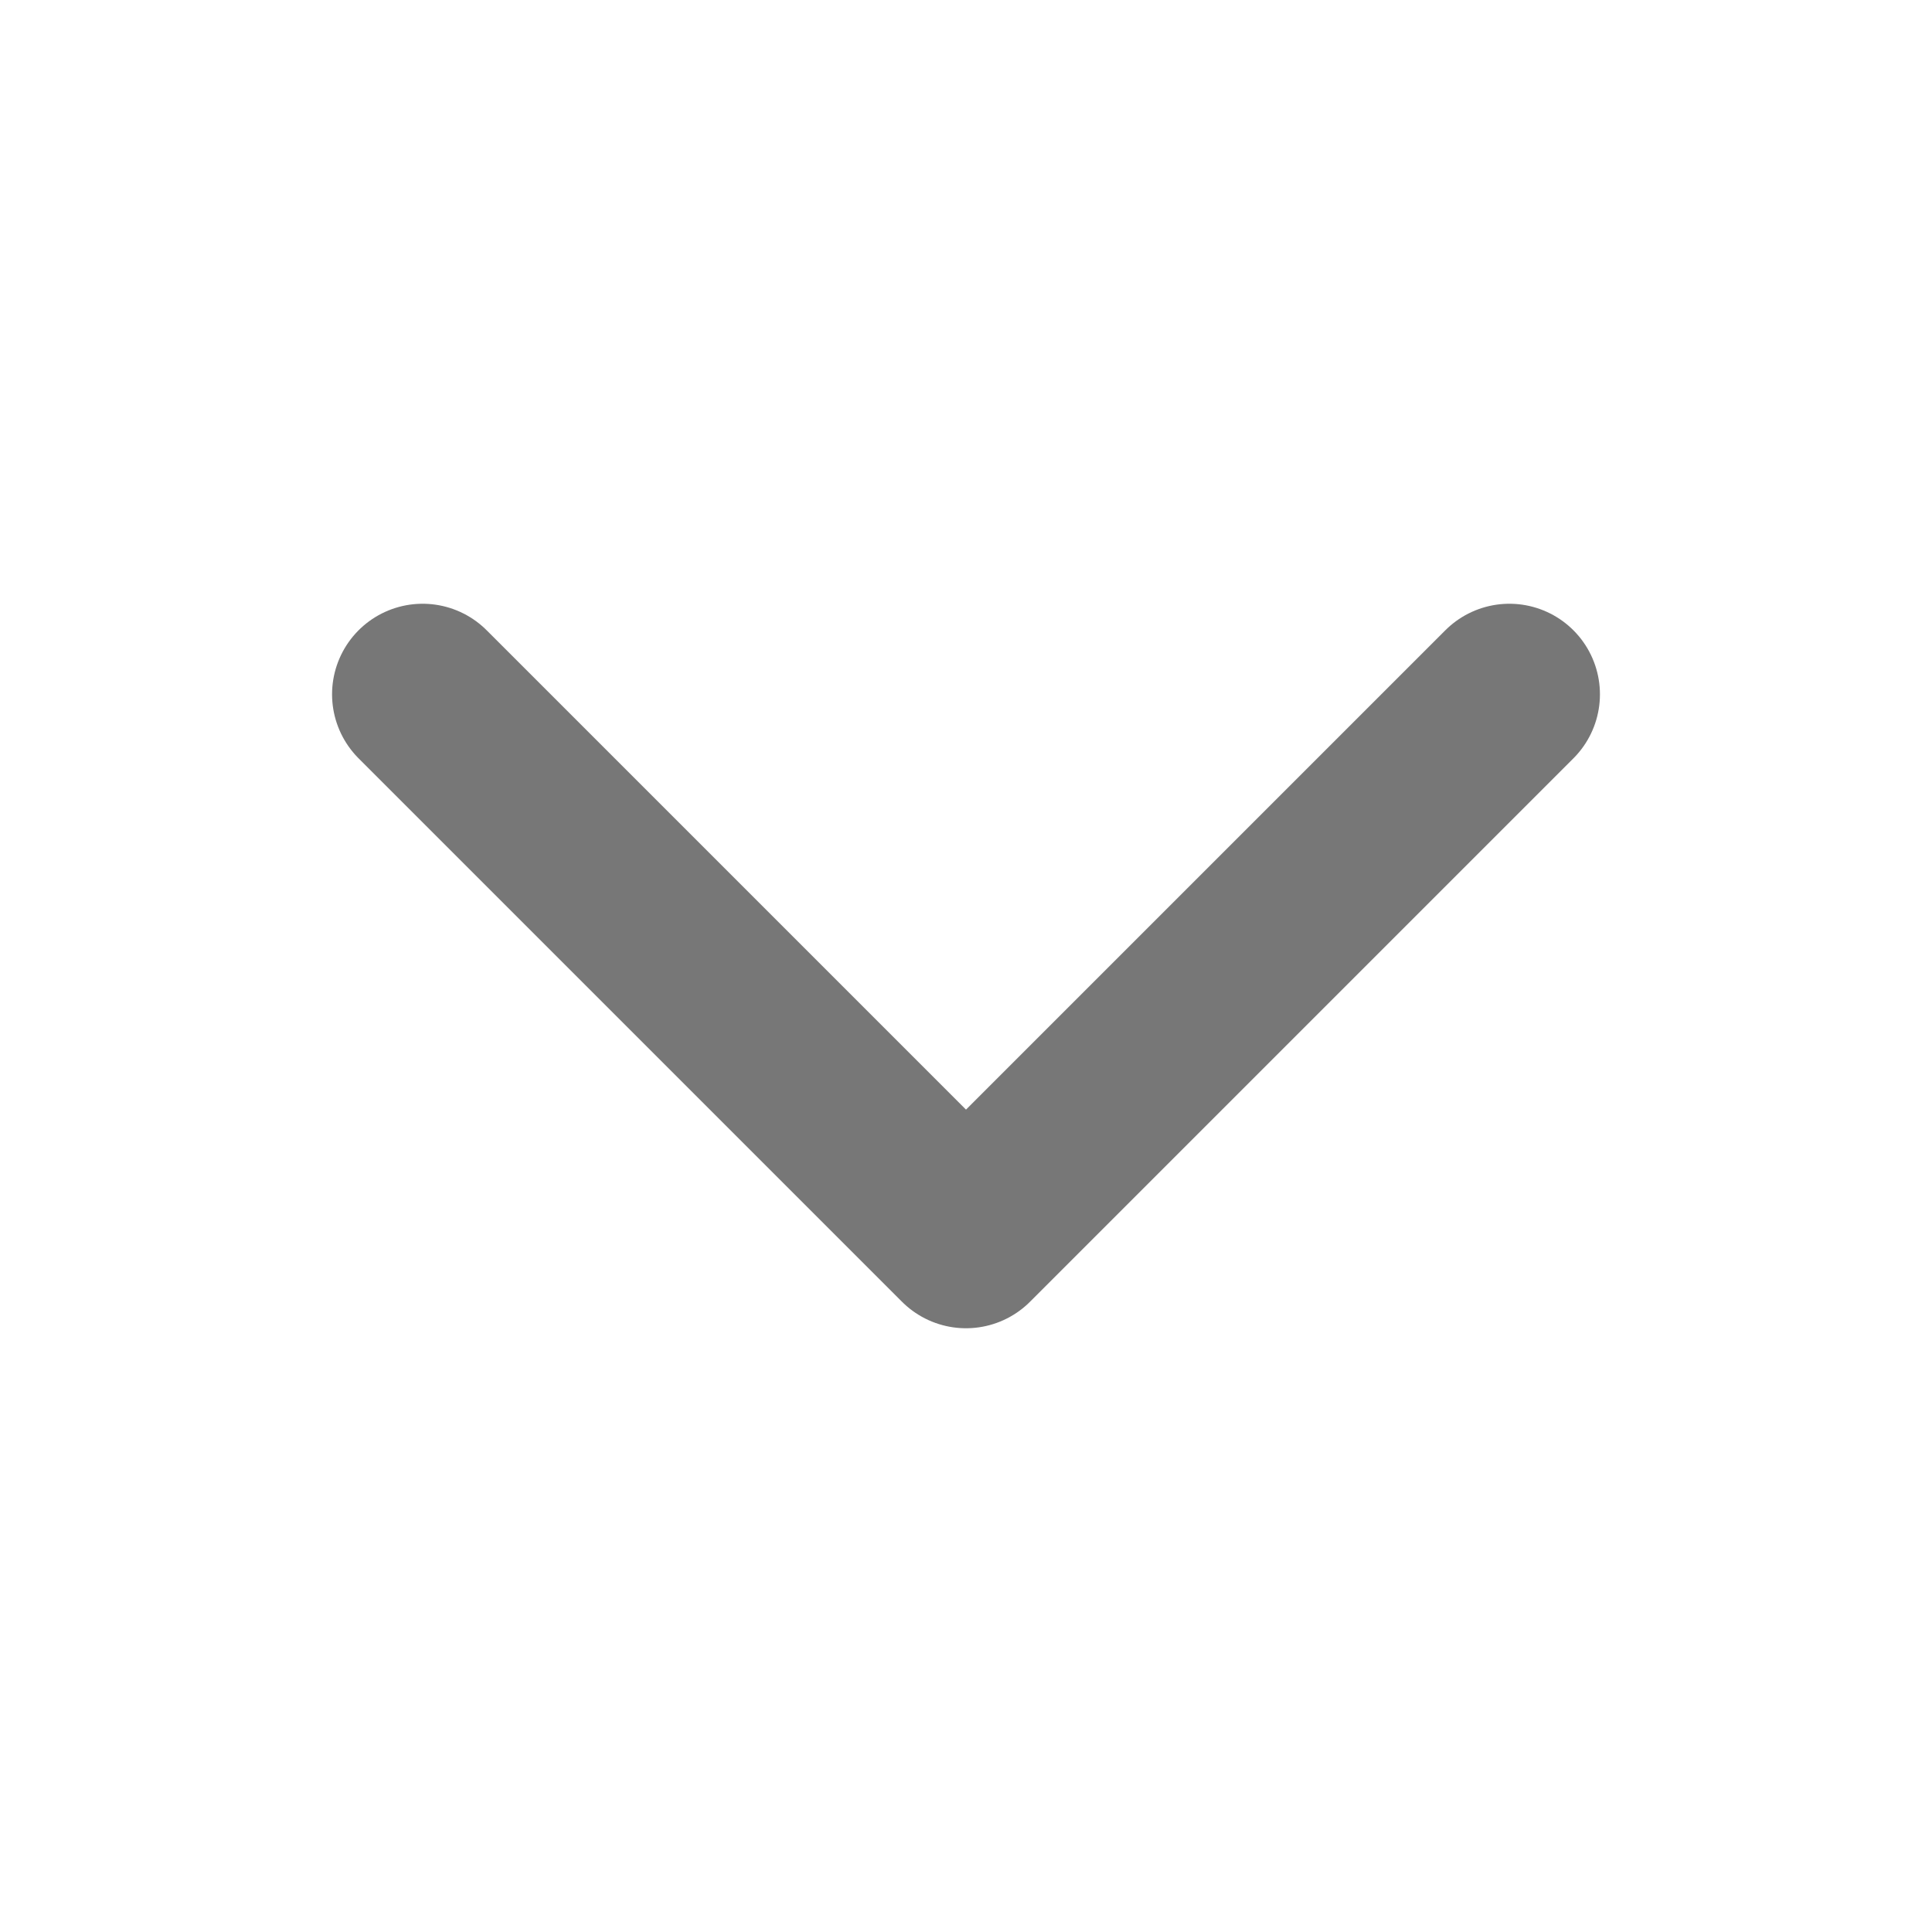
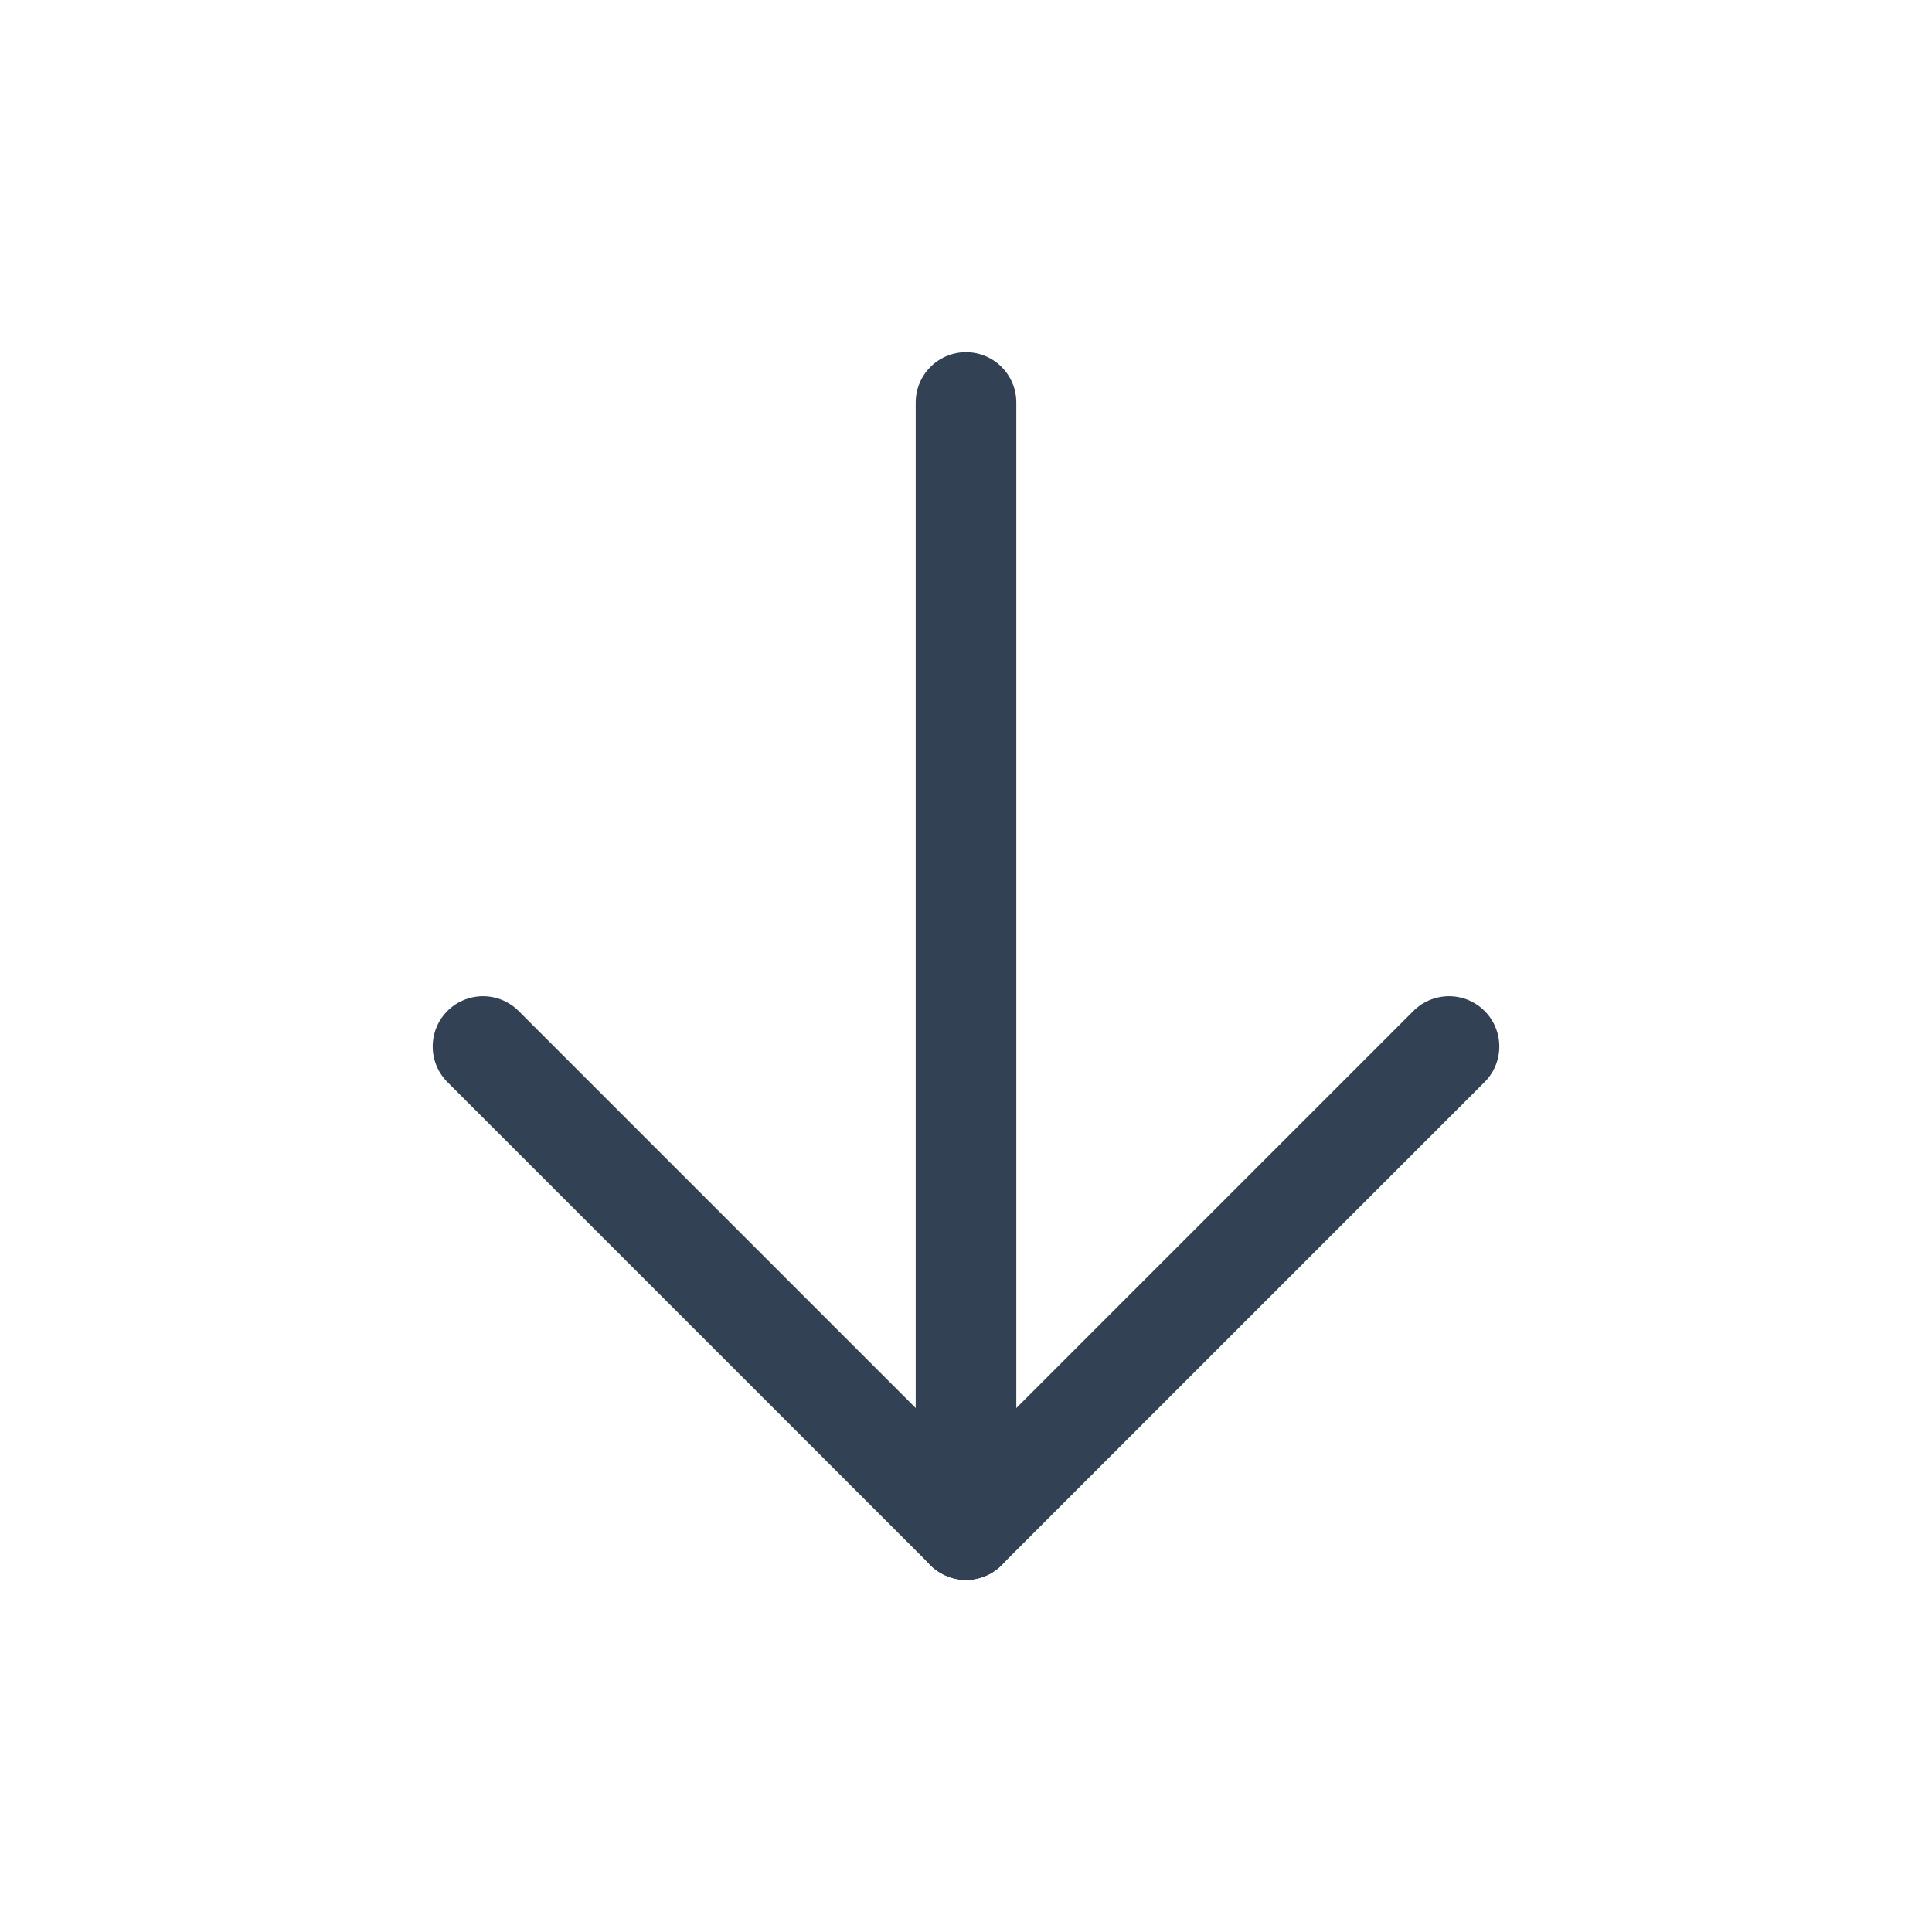
- <svg xmlns="http://www.w3.org/2000/svg" class="ionicon" viewBox="0 0 512 512">
-   <path fill="none" stroke="#777777" stroke-linecap="round" stroke-linejoin="round" stroke-width="48" d="M112 184l144 144 144-144" />
+ <svg xmlns="http://www.w3.org/2000/svg" width="512" height="512" viewBox="0 0 24 24" role="img" aria-label="arrow down">
+   <g fill="none" stroke="#334155" stroke-width="1.25" stroke-linecap="round" stroke-linejoin="round">
+     <path d="M12 5l0 14" />
+     <path d="M18 13l-6 6" />
+     <path d="M6 13l6 6" />
+   </g>
</svg>
